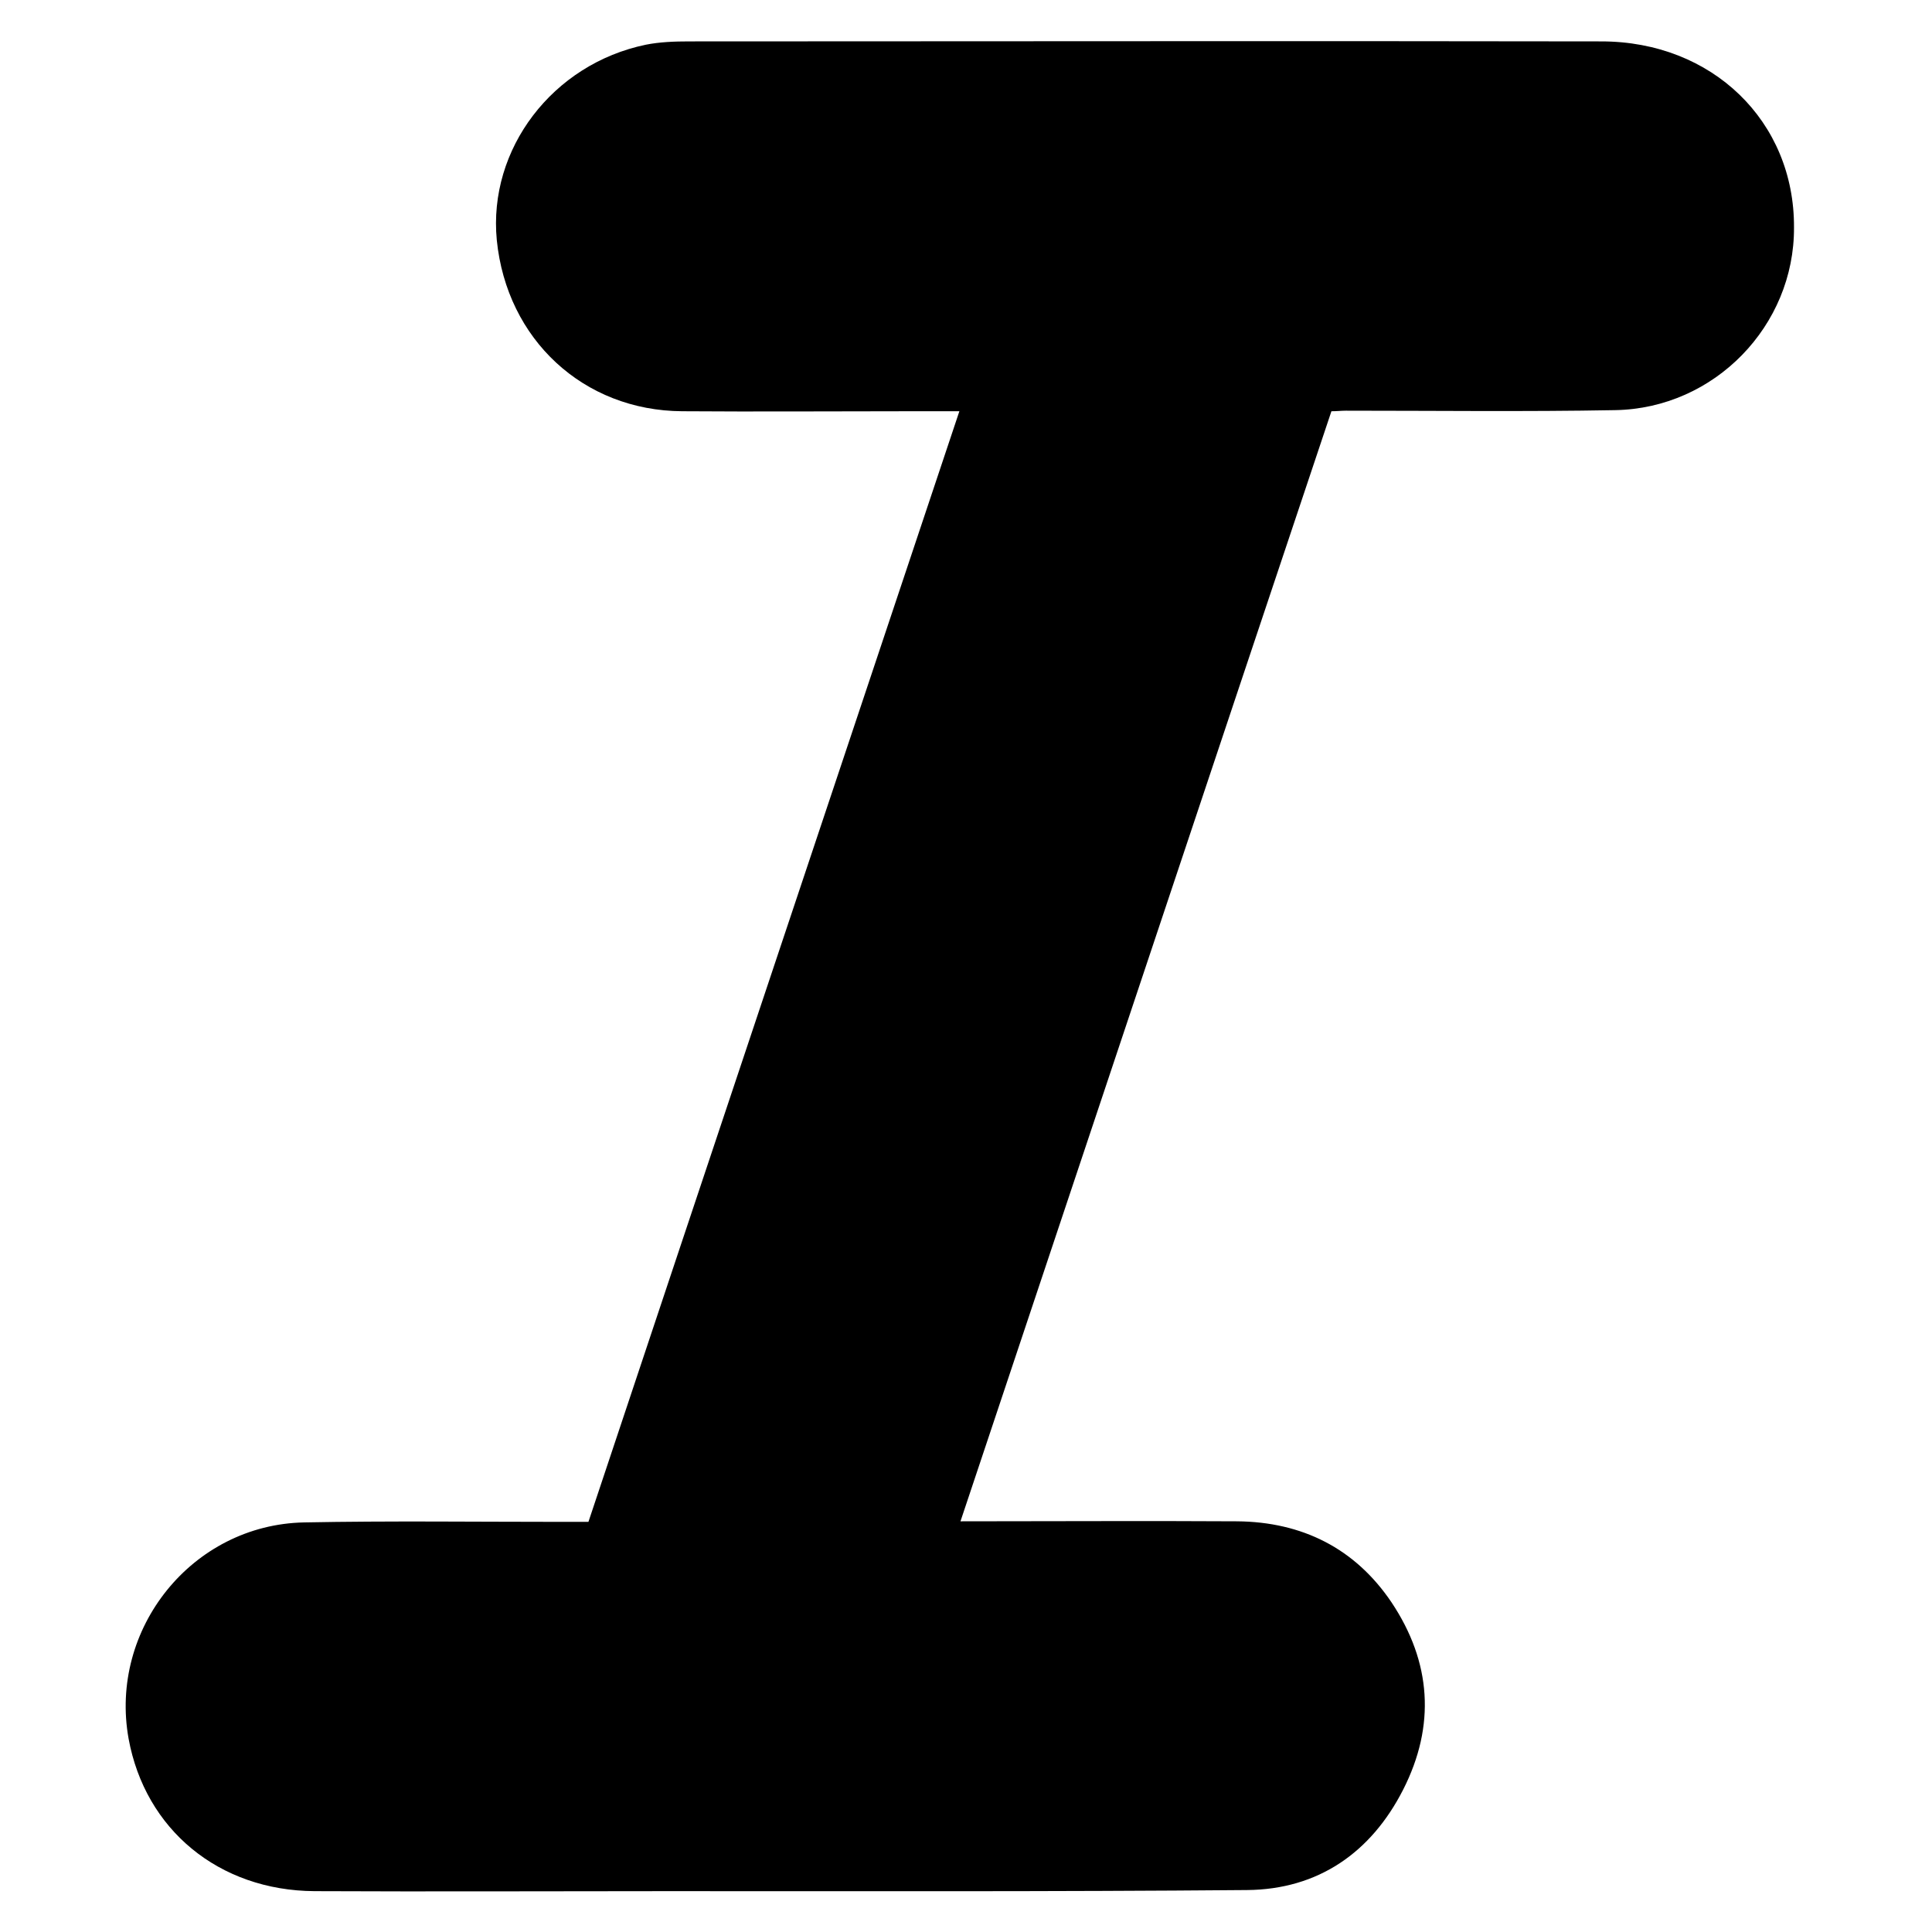
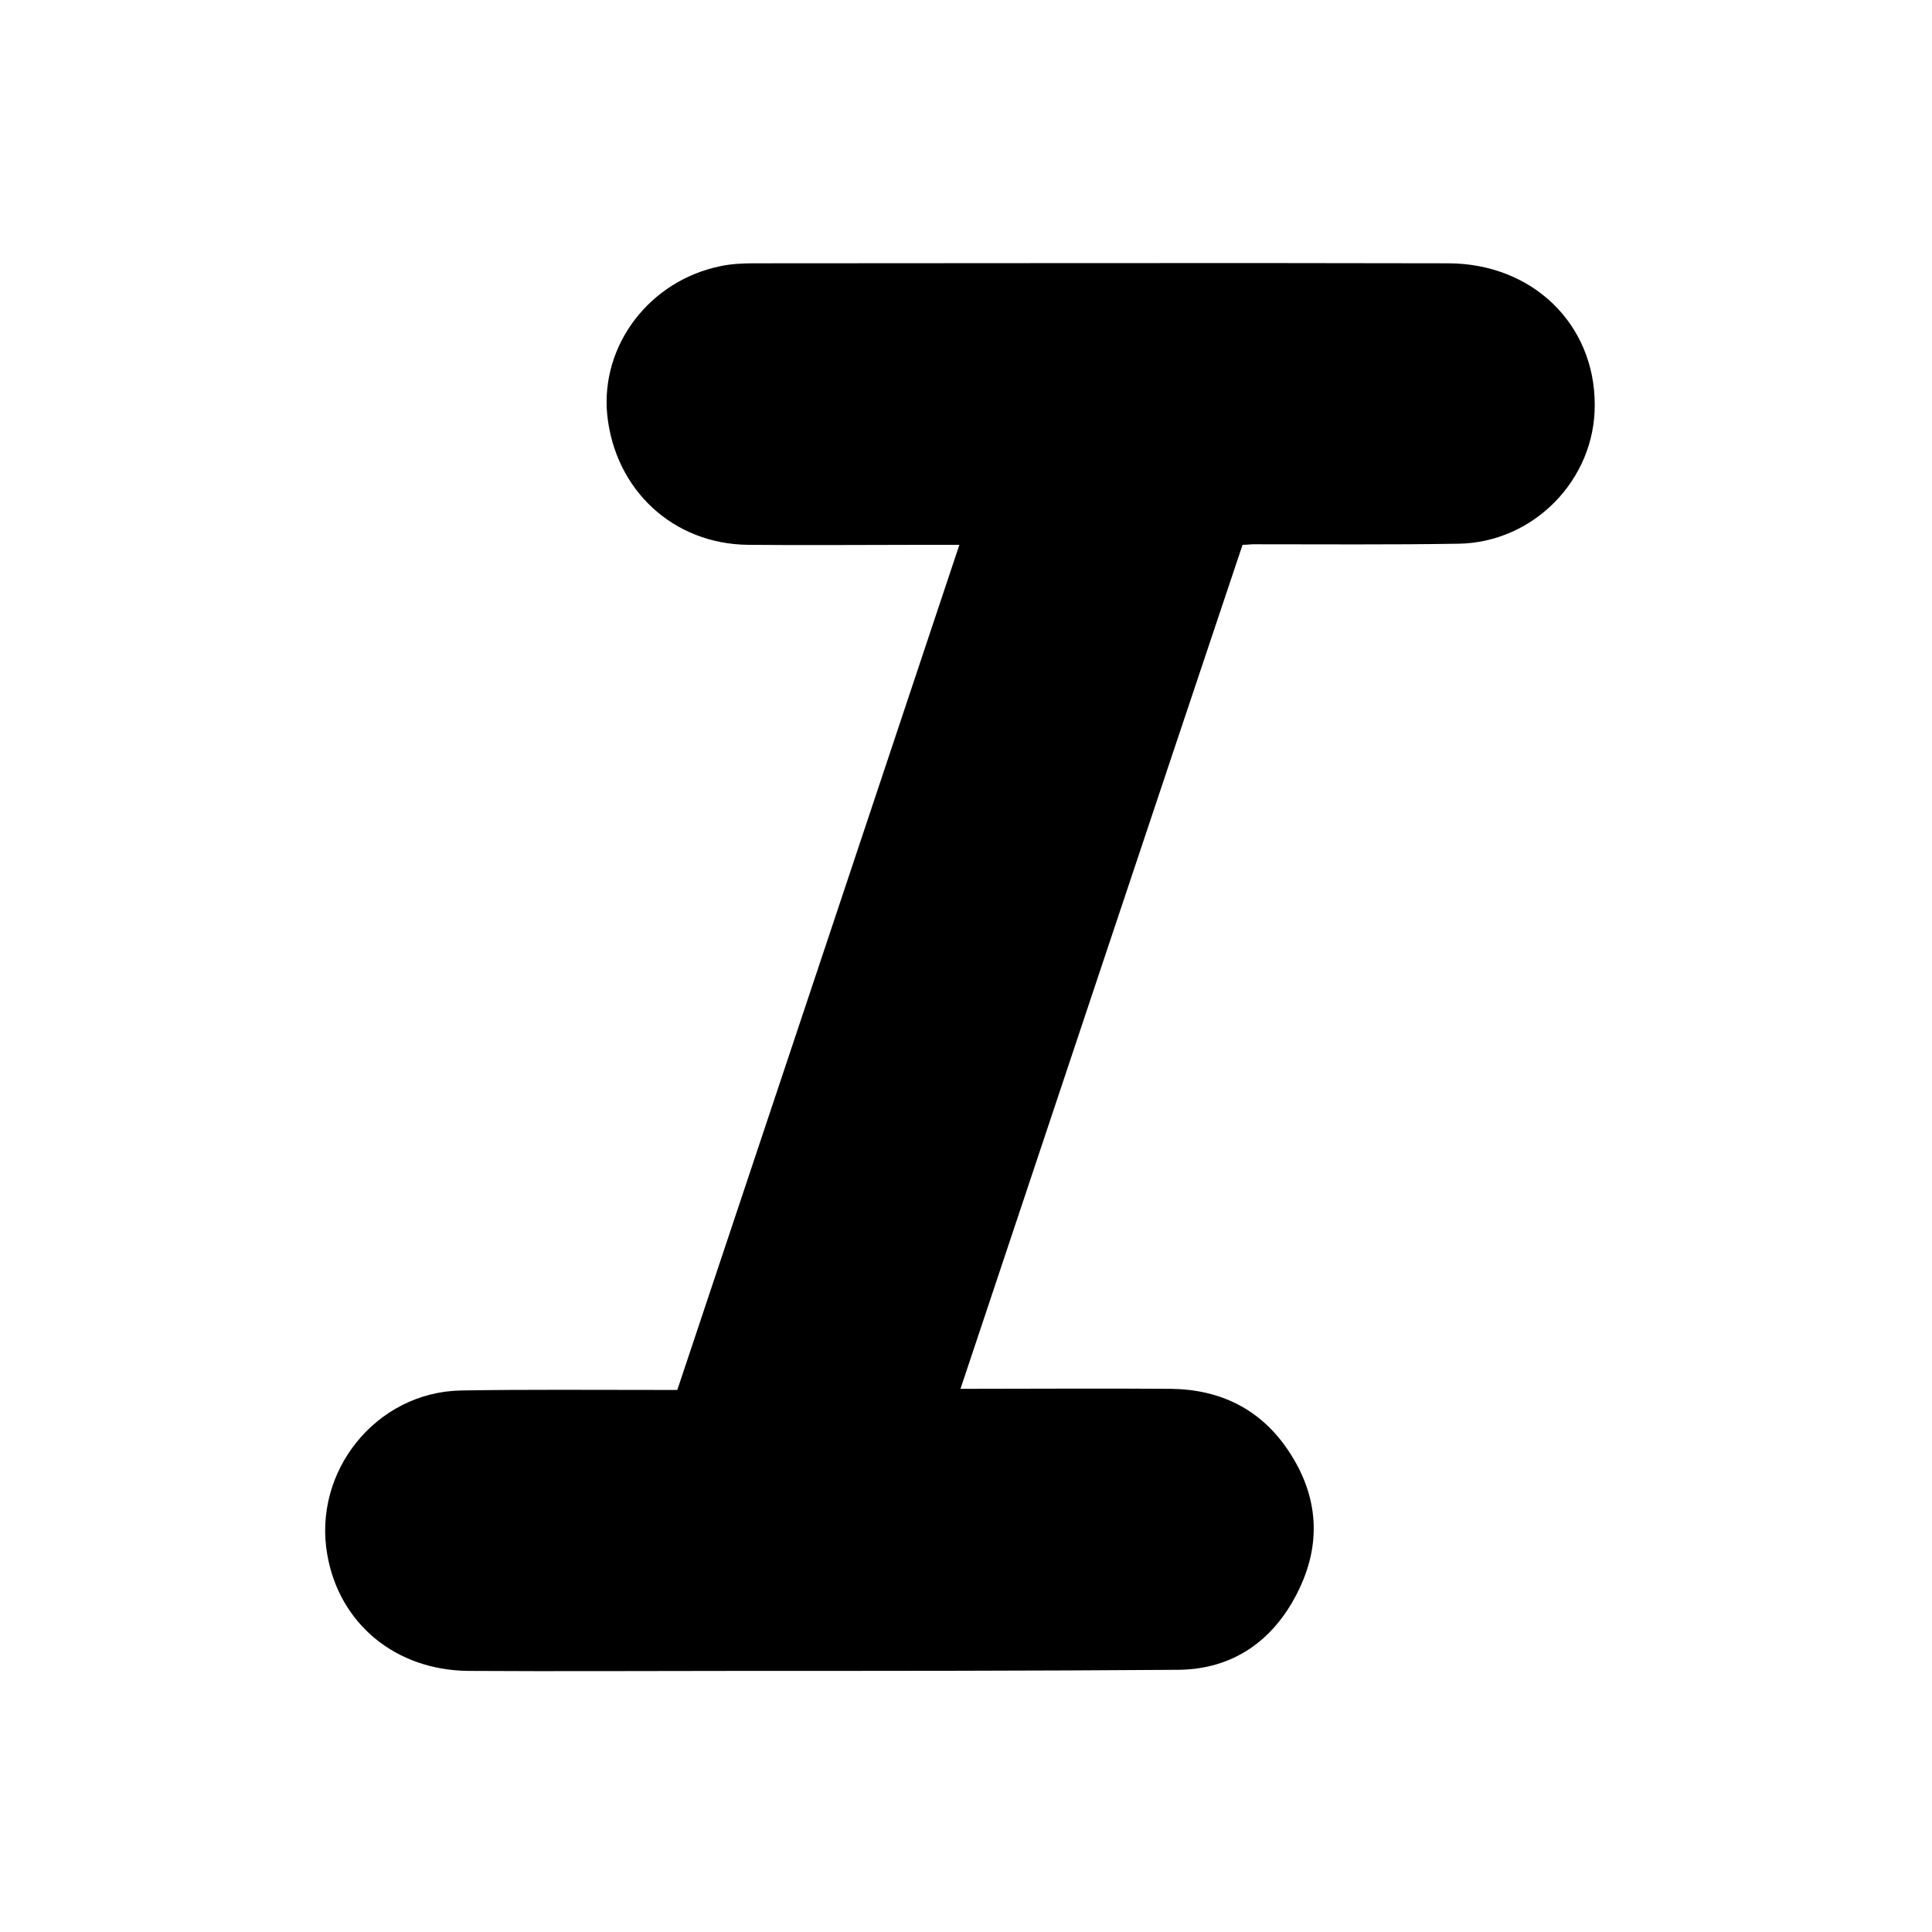
<svg xmlns="http://www.w3.org/2000/svg" version="1.1" id="Capa_1" x="0px" y="0px" viewBox="0 0 350 350" style="enable-background:new 0 0 350 350;" xml:space="preserve">
  <g id="fnkel5.tif">
    <g>
-       <path d="M174,275.6c17,0,33.6-0.1,50.1,0c11.8,0.1,21.4,4.9,28,14.7c7.2,10.8,8,22.3,2.1,33.9c-5.8,11.4-15.4,18.1-28.3,18.2    c-35,0.3-70.1,0.2-105.1,0.2c-21.3,0-42.5,0.1-63.8,0c-17.4-0.1-30.7-11.2-33.7-27.6c-3.6-19.9,11.5-38.8,31.8-39.2    c15.5-0.3,31-0.1,46.4-0.1c1.6,0,3.1,0,5.1,0c22.3-66.9,44.7-133.8,67.2-201.2c-3.4,0-6.4,0-9.3,0c-13.6,0-27.3,0.1-40.9,0    c-17.9-0.1-31.8-13-33.6-31c-1.6-16.5,10.1-31.9,27-35.4c2.5-0.5,5.2-0.6,7.8-0.6c55.1,0,110.2-0.1,165.3,0    c20.1,0,35,14.5,34.9,33.7C325.1,59,310.6,74,292.6,74.3c-16.3,0.3-32.5,0.1-48.8,0.1c-0.8,0-1.6,0.1-2.6,0.1    C218.8,141.4,196.5,208.3,174,275.6z" />
+       <path d="M174,251.6c12.9,0,25.6-0.1,38.1,0c9,0.1,16.3,3.7,21.3,11.2c5.5,8.2,6.1,17,1.6,25.8c-4.4,8.7-11.7,13.8-21.5,13.9    c-26.6,0.2-53.4,0.2-80,0.2c-16.2,0-32.3,0.1-48.6,0c-13.2-0.1-23.4-8.5-25.6-21c-2.7-15.1,8.8-29.5,24.2-29.8    c11.8-0.2,23.6-0.1,35.3-0.1c1.2,0,2.4,0,3.9,0c17-50.9,34-101.8,51.1-153.1c-2.6,0-4.9,0-7.1,0c-10.4,0-20.8,0.1-31.1,0    c-13.6-0.1-24.2-9.9-25.6-23.6c-1.2-12.6,7.7-24.3,20.6-26.9c1.9-0.4,4-0.5,5.9-0.5c41.9,0,83.9-0.1,125.8,0    c15.3,0,26.6,11,26.6,25.6c0.1,13.5-11,25-24.7,25.2c-12.4,0.2-24.7,0.1-37.1,0.1c-0.6,0-1.2,0.1-2,0.1    C208.1,149.4,191.1,200.4,174,251.6z" />
    </g>
  </g>
</svg>
